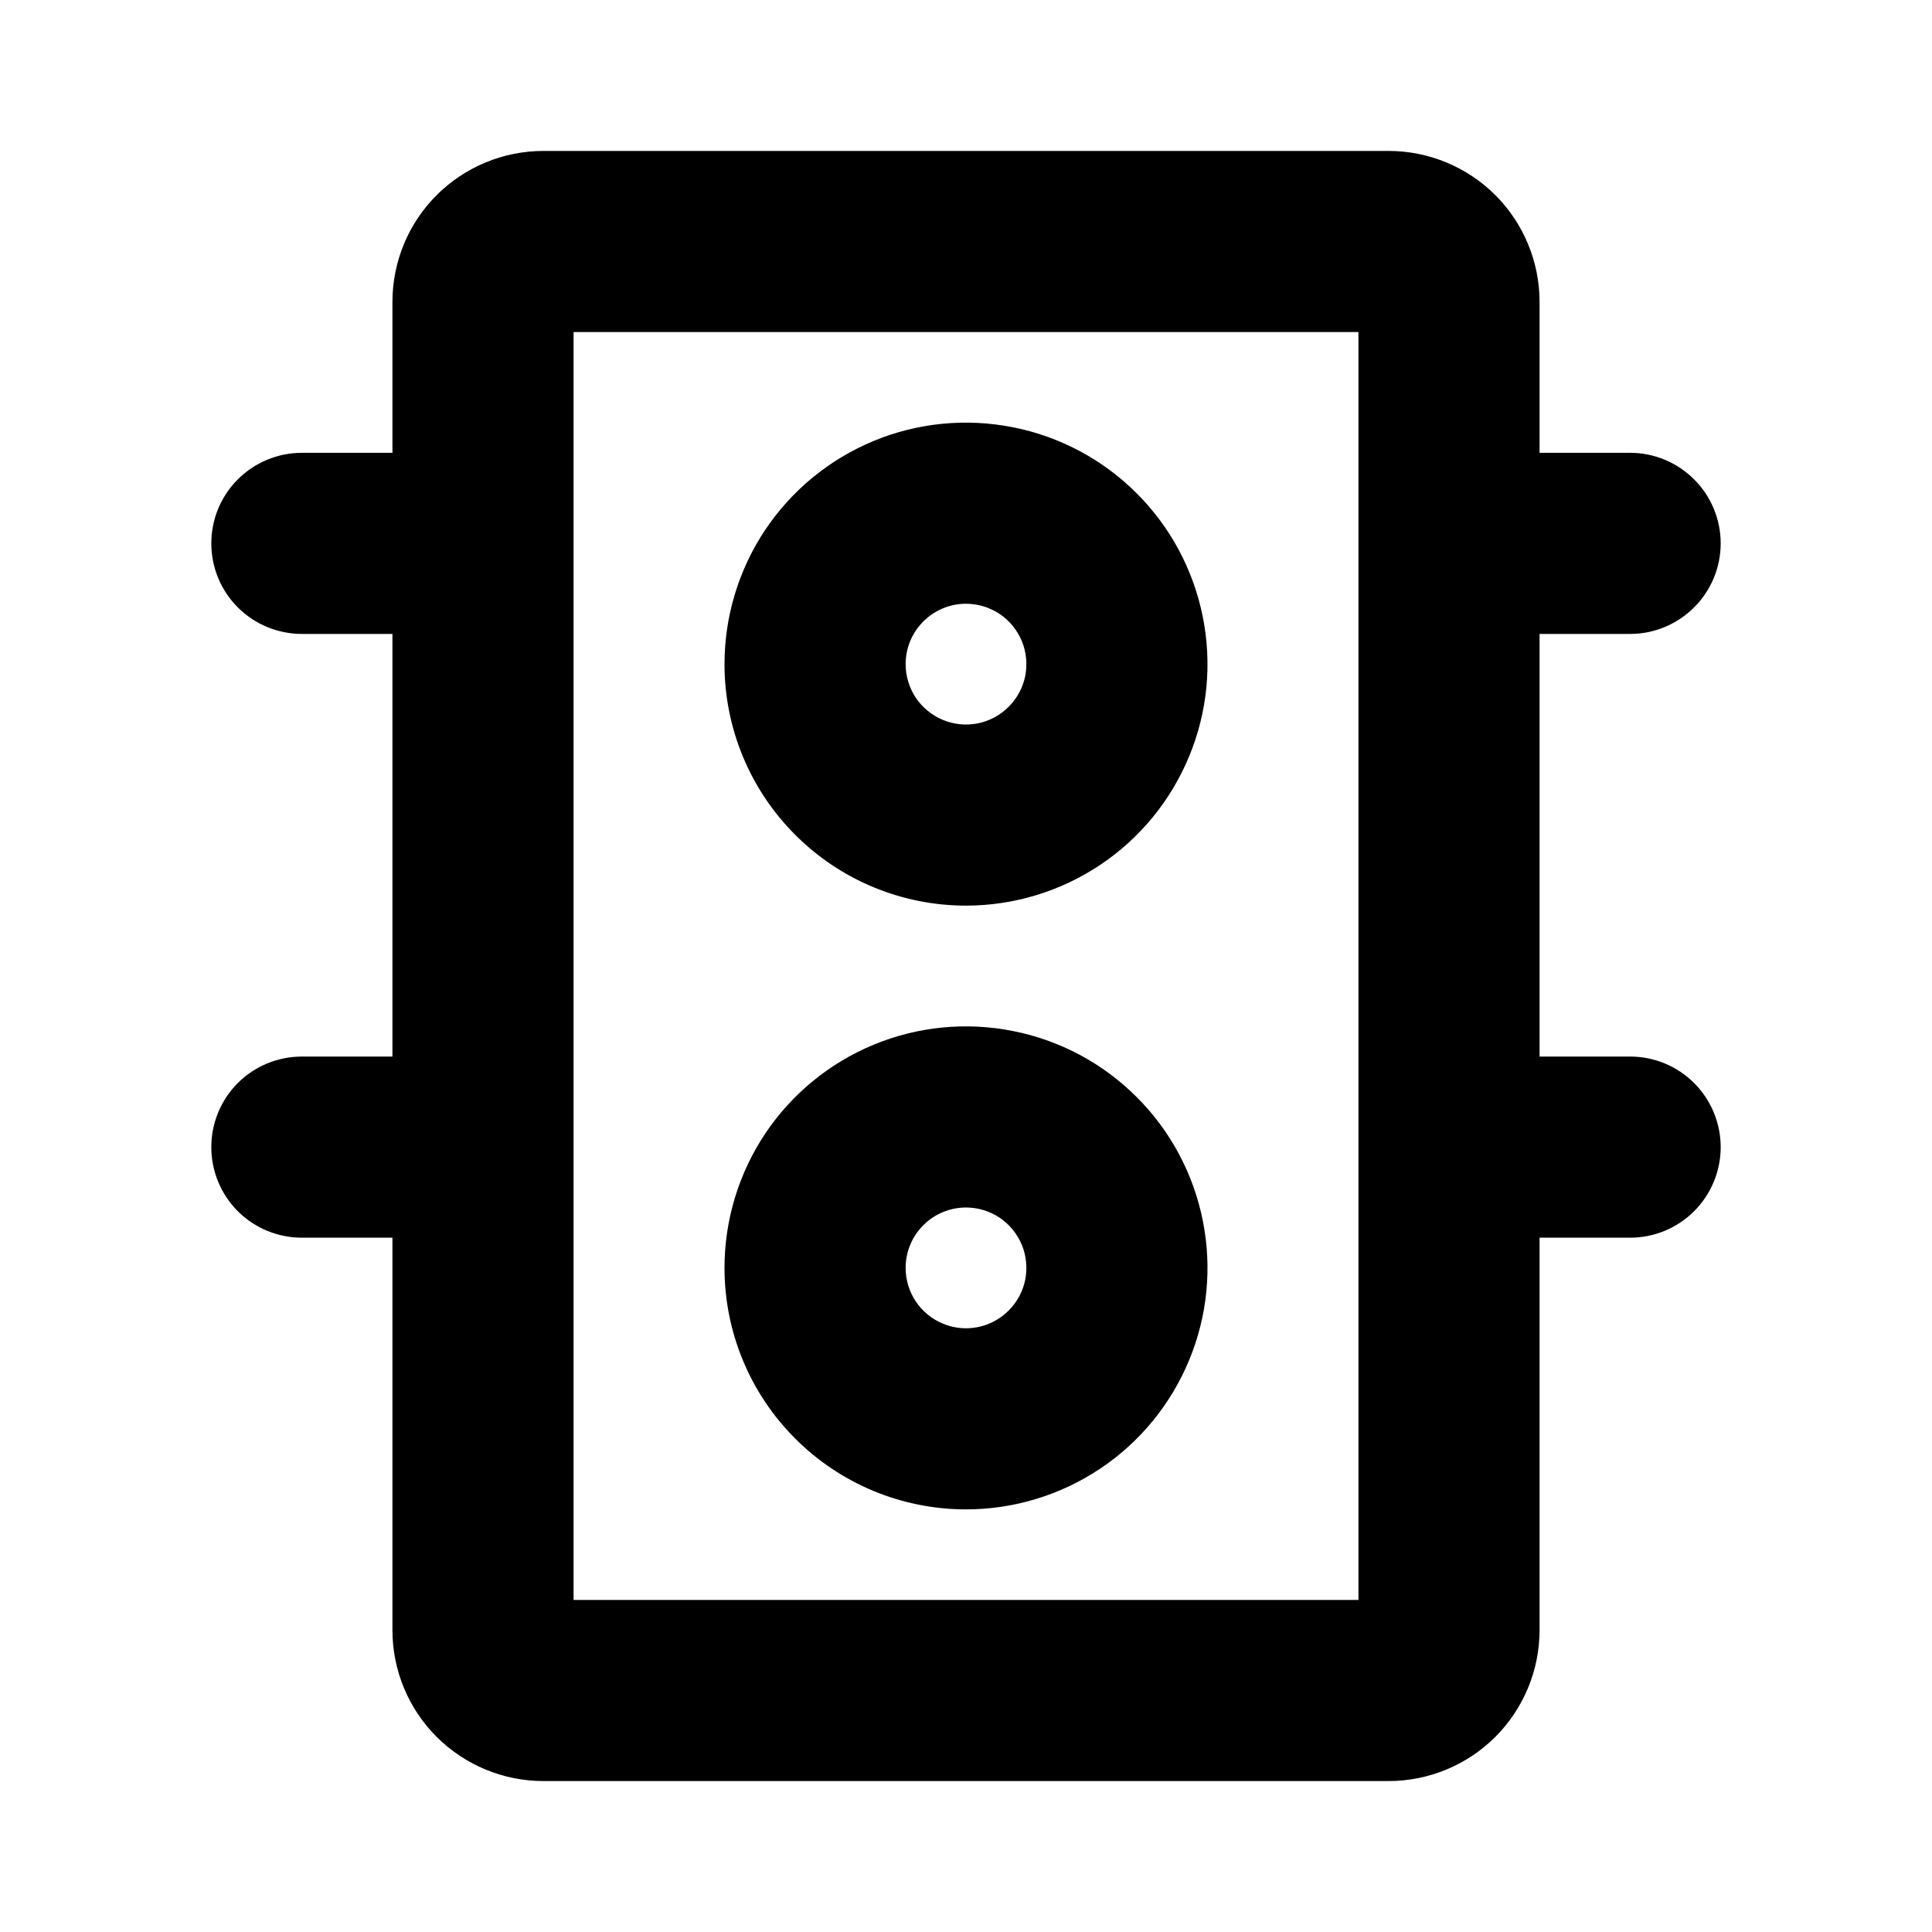
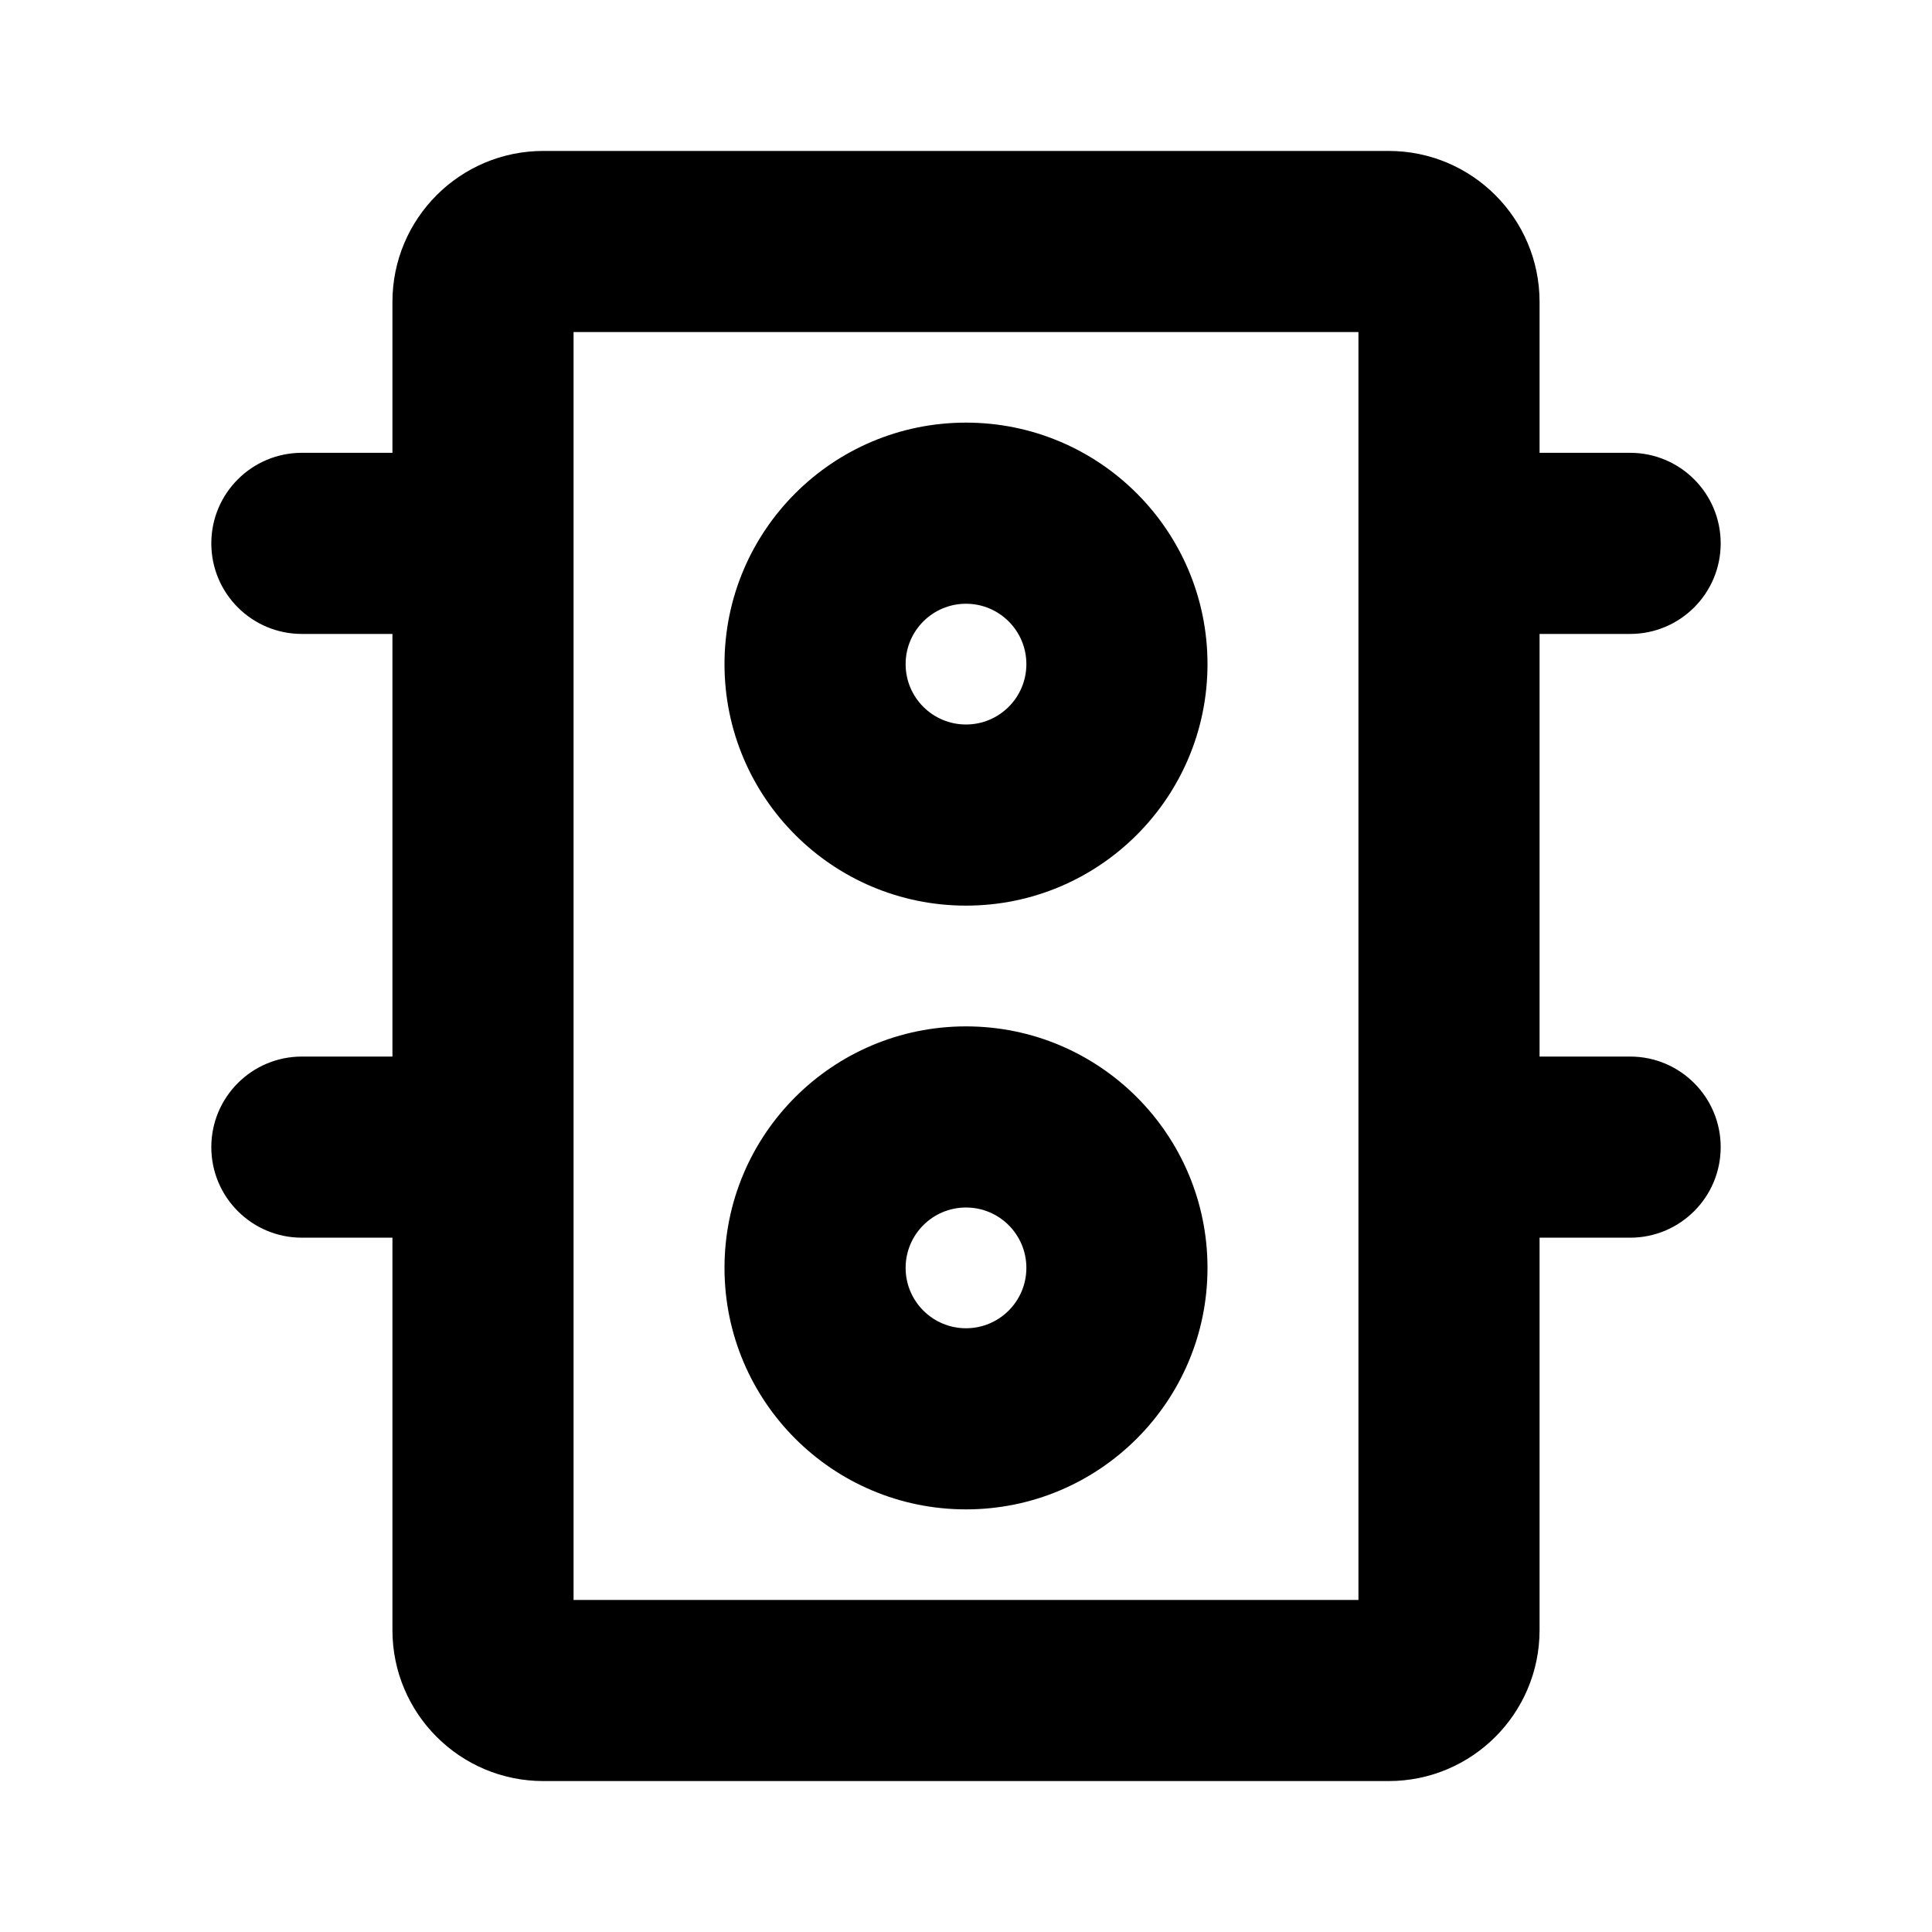
- <svg xmlns="http://www.w3.org/2000/svg" width="24" height="24" viewBox="0 0 24 24">
-   <path d="M20.25 13.125H19.125V7.875H20.25C20.548 7.875 20.834 7.756 21.045 7.545C21.256 7.335 21.375 7.048 21.375 6.75C21.375 6.452 21.256 6.165 21.045 5.955C20.834 5.744 20.548 5.625 20.25 5.625H19.125V3.75C19.125 3.253 18.927 2.776 18.576 2.424C18.224 2.073 17.747 1.875 17.25 1.875H6.75C6.253 1.875 5.776 2.073 5.424 2.424C5.072 2.776 4.875 3.253 4.875 3.75V5.625H3.75C3.452 5.625 3.165 5.744 2.954 5.955C2.743 6.165 2.625 6.452 2.625 6.75C2.625 7.048 2.743 7.335 2.954 7.545C3.165 7.756 3.452 7.875 3.75 7.875H4.875V13.125H3.75C3.452 13.125 3.165 13.243 2.954 13.454C2.743 13.665 2.625 13.952 2.625 14.25C2.625 14.548 2.743 14.835 2.954 15.046C3.165 15.257 3.452 15.375 3.75 15.375H4.875V20.25C4.875 20.747 5.072 21.224 5.424 21.576C5.776 21.927 6.253 22.125 6.75 22.125H17.25C17.747 22.125 18.224 21.927 18.576 21.576C18.927 21.224 19.125 20.747 19.125 20.25V15.375H20.25C20.548 15.375 20.834 15.257 21.045 15.046C21.256 14.835 21.375 14.548 21.375 14.25C21.375 13.952 21.256 13.665 21.045 13.454C20.834 13.243 20.548 13.125 20.25 13.125ZM16.875 19.875H7.125V4.125H16.875V19.875ZM12 11.25C12.593 11.25 13.173 11.074 13.667 10.744C14.16 10.415 14.544 9.946 14.771 9.398C14.999 8.85 15.058 8.247 14.942 7.665C14.826 7.083 14.541 6.548 14.121 6.129C13.702 5.709 13.167 5.423 12.585 5.308C12.003 5.192 11.4 5.251 10.852 5.478C10.304 5.705 9.835 6.09 9.505 6.583C9.176 7.077 9 7.657 9 8.25C9 9.046 9.316 9.809 9.879 10.371C10.441 10.934 11.204 11.25 12 11.25ZM12 7.5C12.148 7.5 12.293 7.544 12.417 7.626C12.54 7.709 12.636 7.826 12.693 7.963C12.75 8.1 12.764 8.251 12.736 8.396C12.707 8.542 12.635 8.675 12.53 8.78C12.425 8.885 12.292 8.957 12.146 8.986C12.001 9.015 11.85 9 11.713 8.943C11.576 8.886 11.459 8.79 11.376 8.667C11.294 8.543 11.25 8.398 11.25 8.25C11.25 8.051 11.329 7.86 11.47 7.72C11.61 7.579 11.801 7.5 12 7.5ZM12 18.75C12.593 18.75 13.173 18.574 13.667 18.244C14.16 17.915 14.544 17.446 14.771 16.898C14.999 16.35 15.058 15.747 14.942 15.165C14.826 14.583 14.541 14.048 14.121 13.629C13.702 13.209 13.167 12.923 12.585 12.808C12.003 12.692 11.4 12.751 10.852 12.978C10.304 13.205 9.835 13.59 9.505 14.083C9.176 14.577 9 15.157 9 15.75C9 16.546 9.316 17.309 9.879 17.871C10.441 18.434 11.204 18.75 12 18.75ZM12 15C12.148 15 12.293 15.044 12.417 15.126C12.54 15.209 12.636 15.326 12.693 15.463C12.75 15.6 12.764 15.751 12.736 15.896C12.707 16.042 12.635 16.175 12.53 16.28C12.425 16.385 12.292 16.457 12.146 16.486C12.001 16.515 11.85 16.5 11.713 16.443C11.576 16.386 11.459 16.29 11.376 16.167C11.294 16.043 11.25 15.898 11.25 15.75C11.25 15.551 11.329 15.36 11.47 15.22C11.61 15.079 11.801 15 12 15Z" />
+ <svg xmlns="http://www.w3.org/2000/svg" viewBox="0 0 24 24" aria-hidden="true" fill="currentColor" height="24px" width="24px">
+   <path d="M20.25 13.125h-1.125v-5.25h1.125a1.125 1.125 0 0 0 0-2.25h-1.125V3.75a1.875 1.875 0 0 0-1.875-1.875H6.75A1.875 1.875 0 0 0 4.875 3.75v1.875H3.75a1.125 1.125 0 0 0 0 2.25h1.125v5.25H3.75a1.125 1.125 0 1 0 0 2.25h1.125v4.875a1.875 1.875 0 0 0 1.875 1.875h10.5a1.875 1.875 0 0 0 1.875-1.875v-4.875h1.125a1.125 1.125 0 0 0 0-2.25m-3.375 6.75h-9.75V4.125h9.75zM12 11.25a3 3 0 1 0 0-6 3 3 0 0 0 0 6m0-3.75A.75.75 0 1 1 12 9a.75.75 0 0 1 0-1.5m0 11.25a3 3 0 1 0 0-6 3 3 0 0 0 0 6M12 15a.75.75 0 1 1 0 1.5.75.75 0 0 1 0-1.5" />
</svg>
